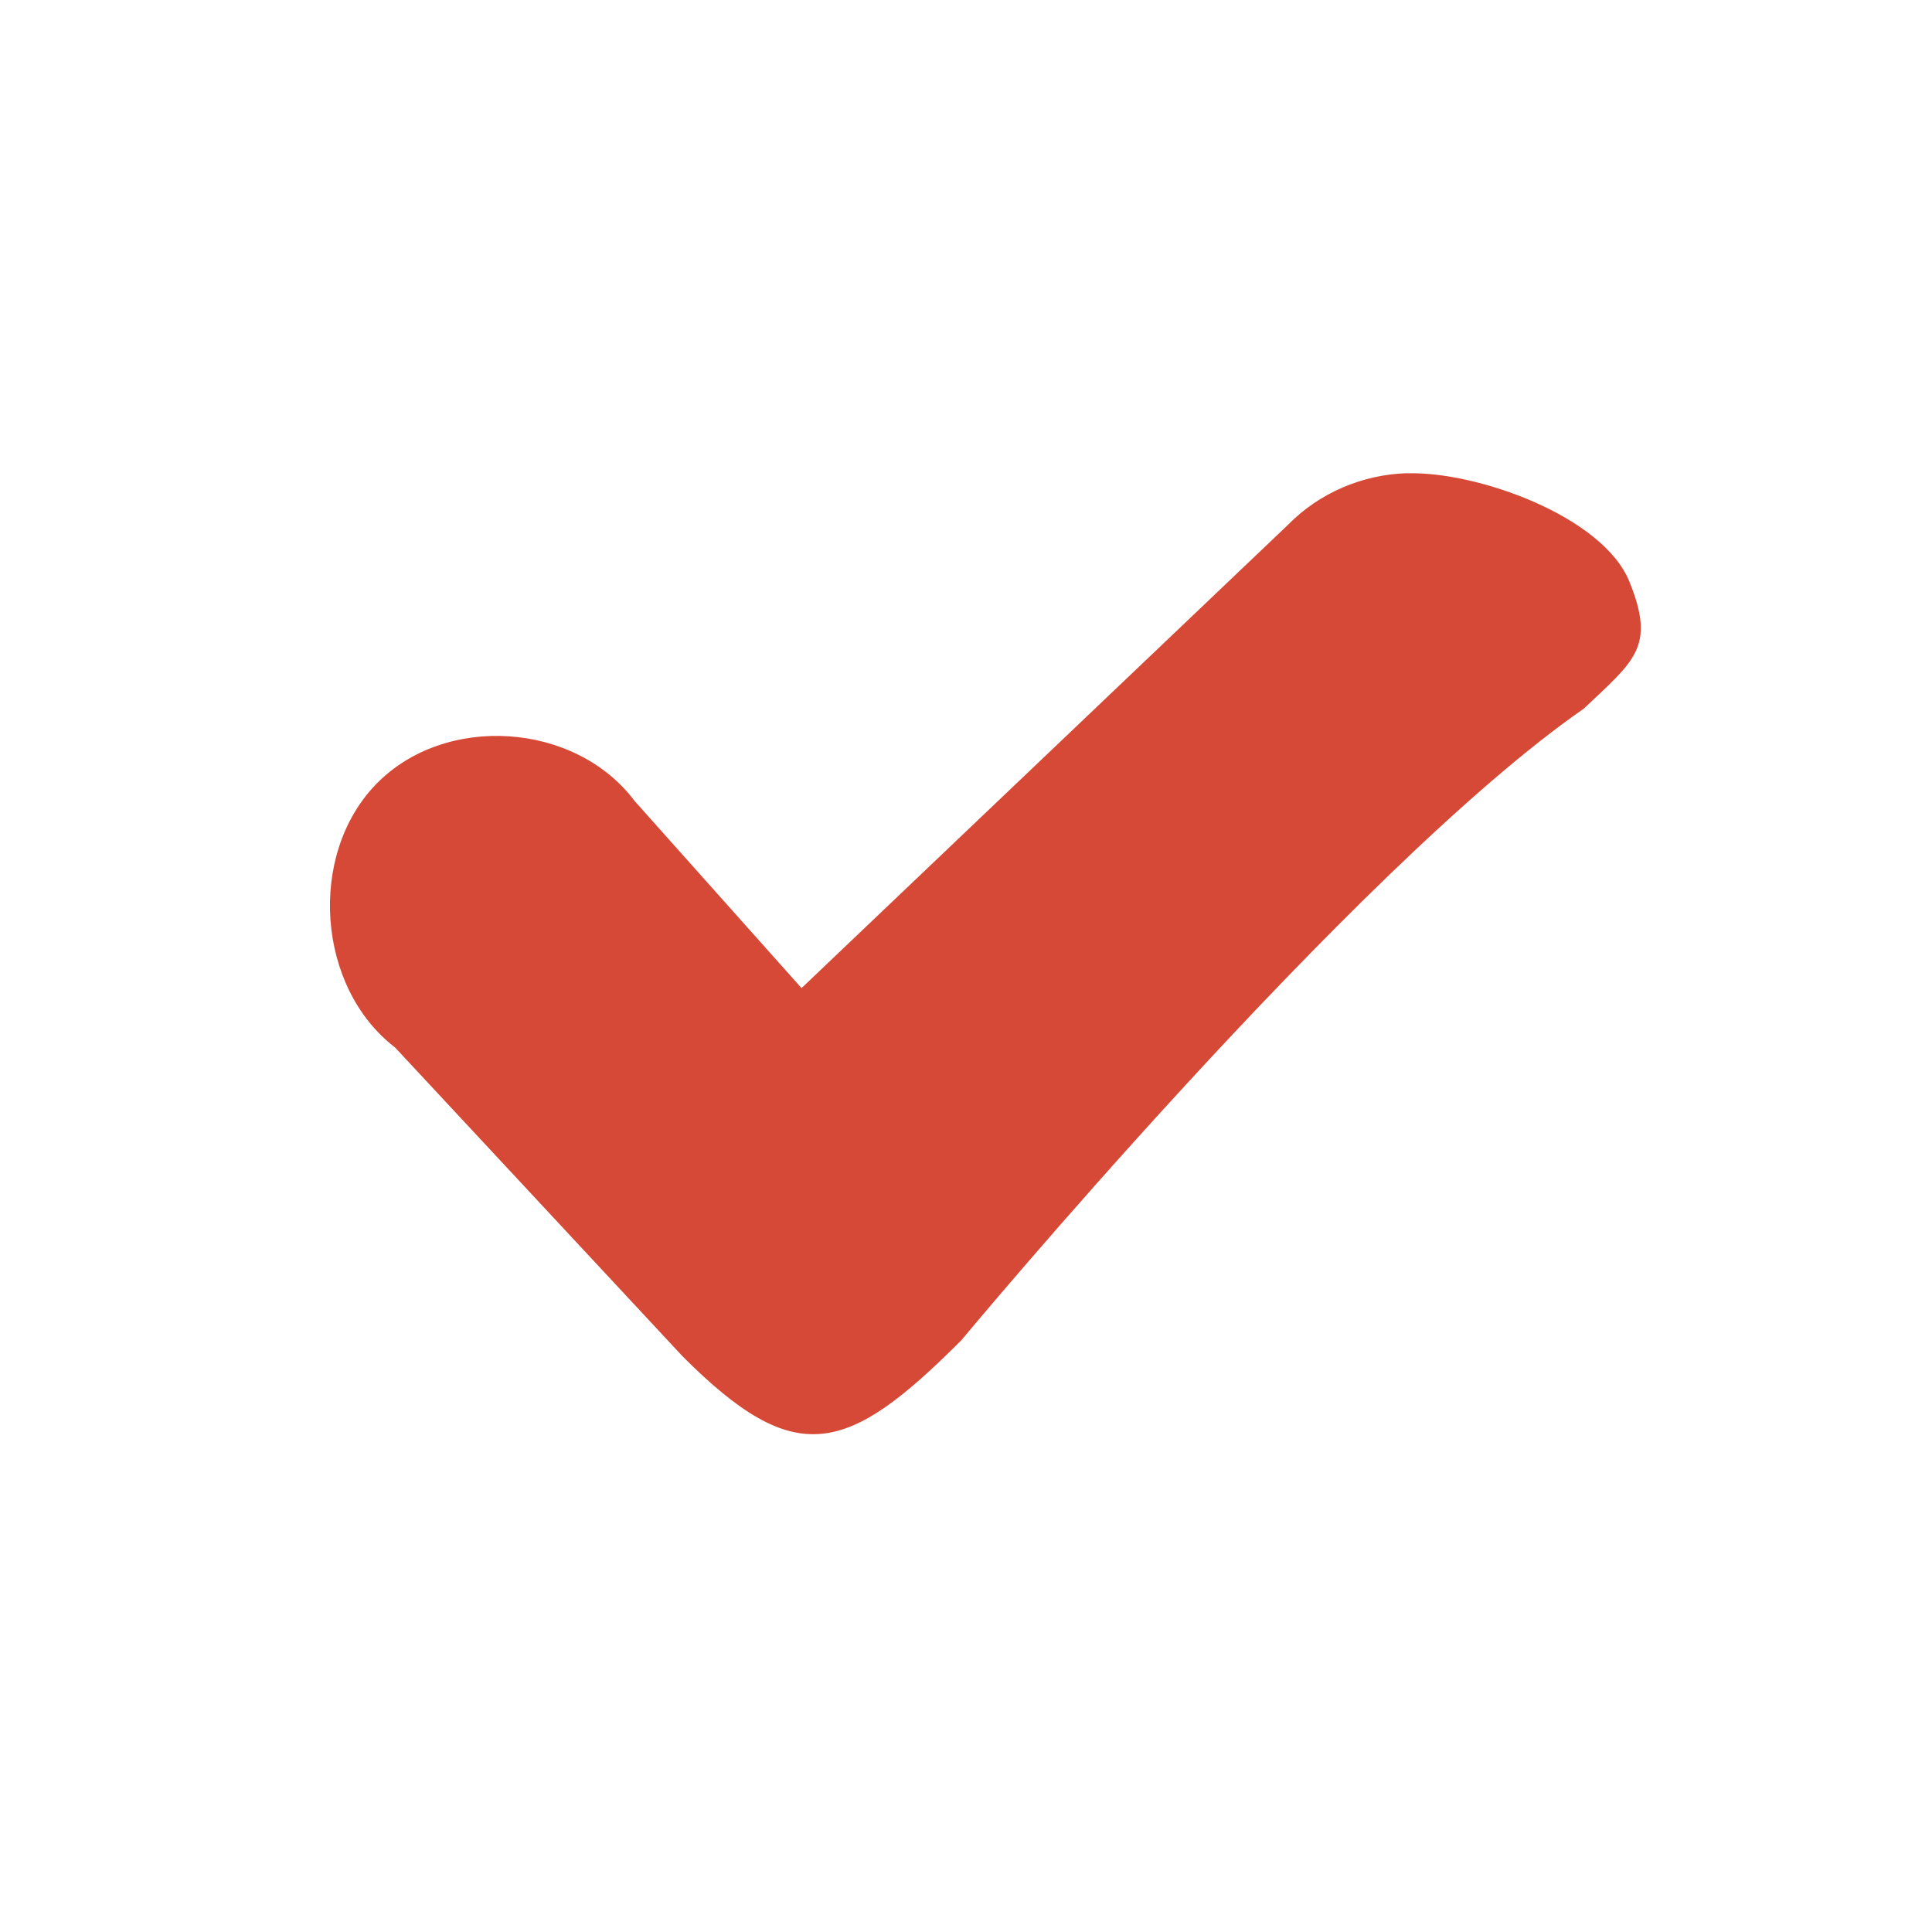
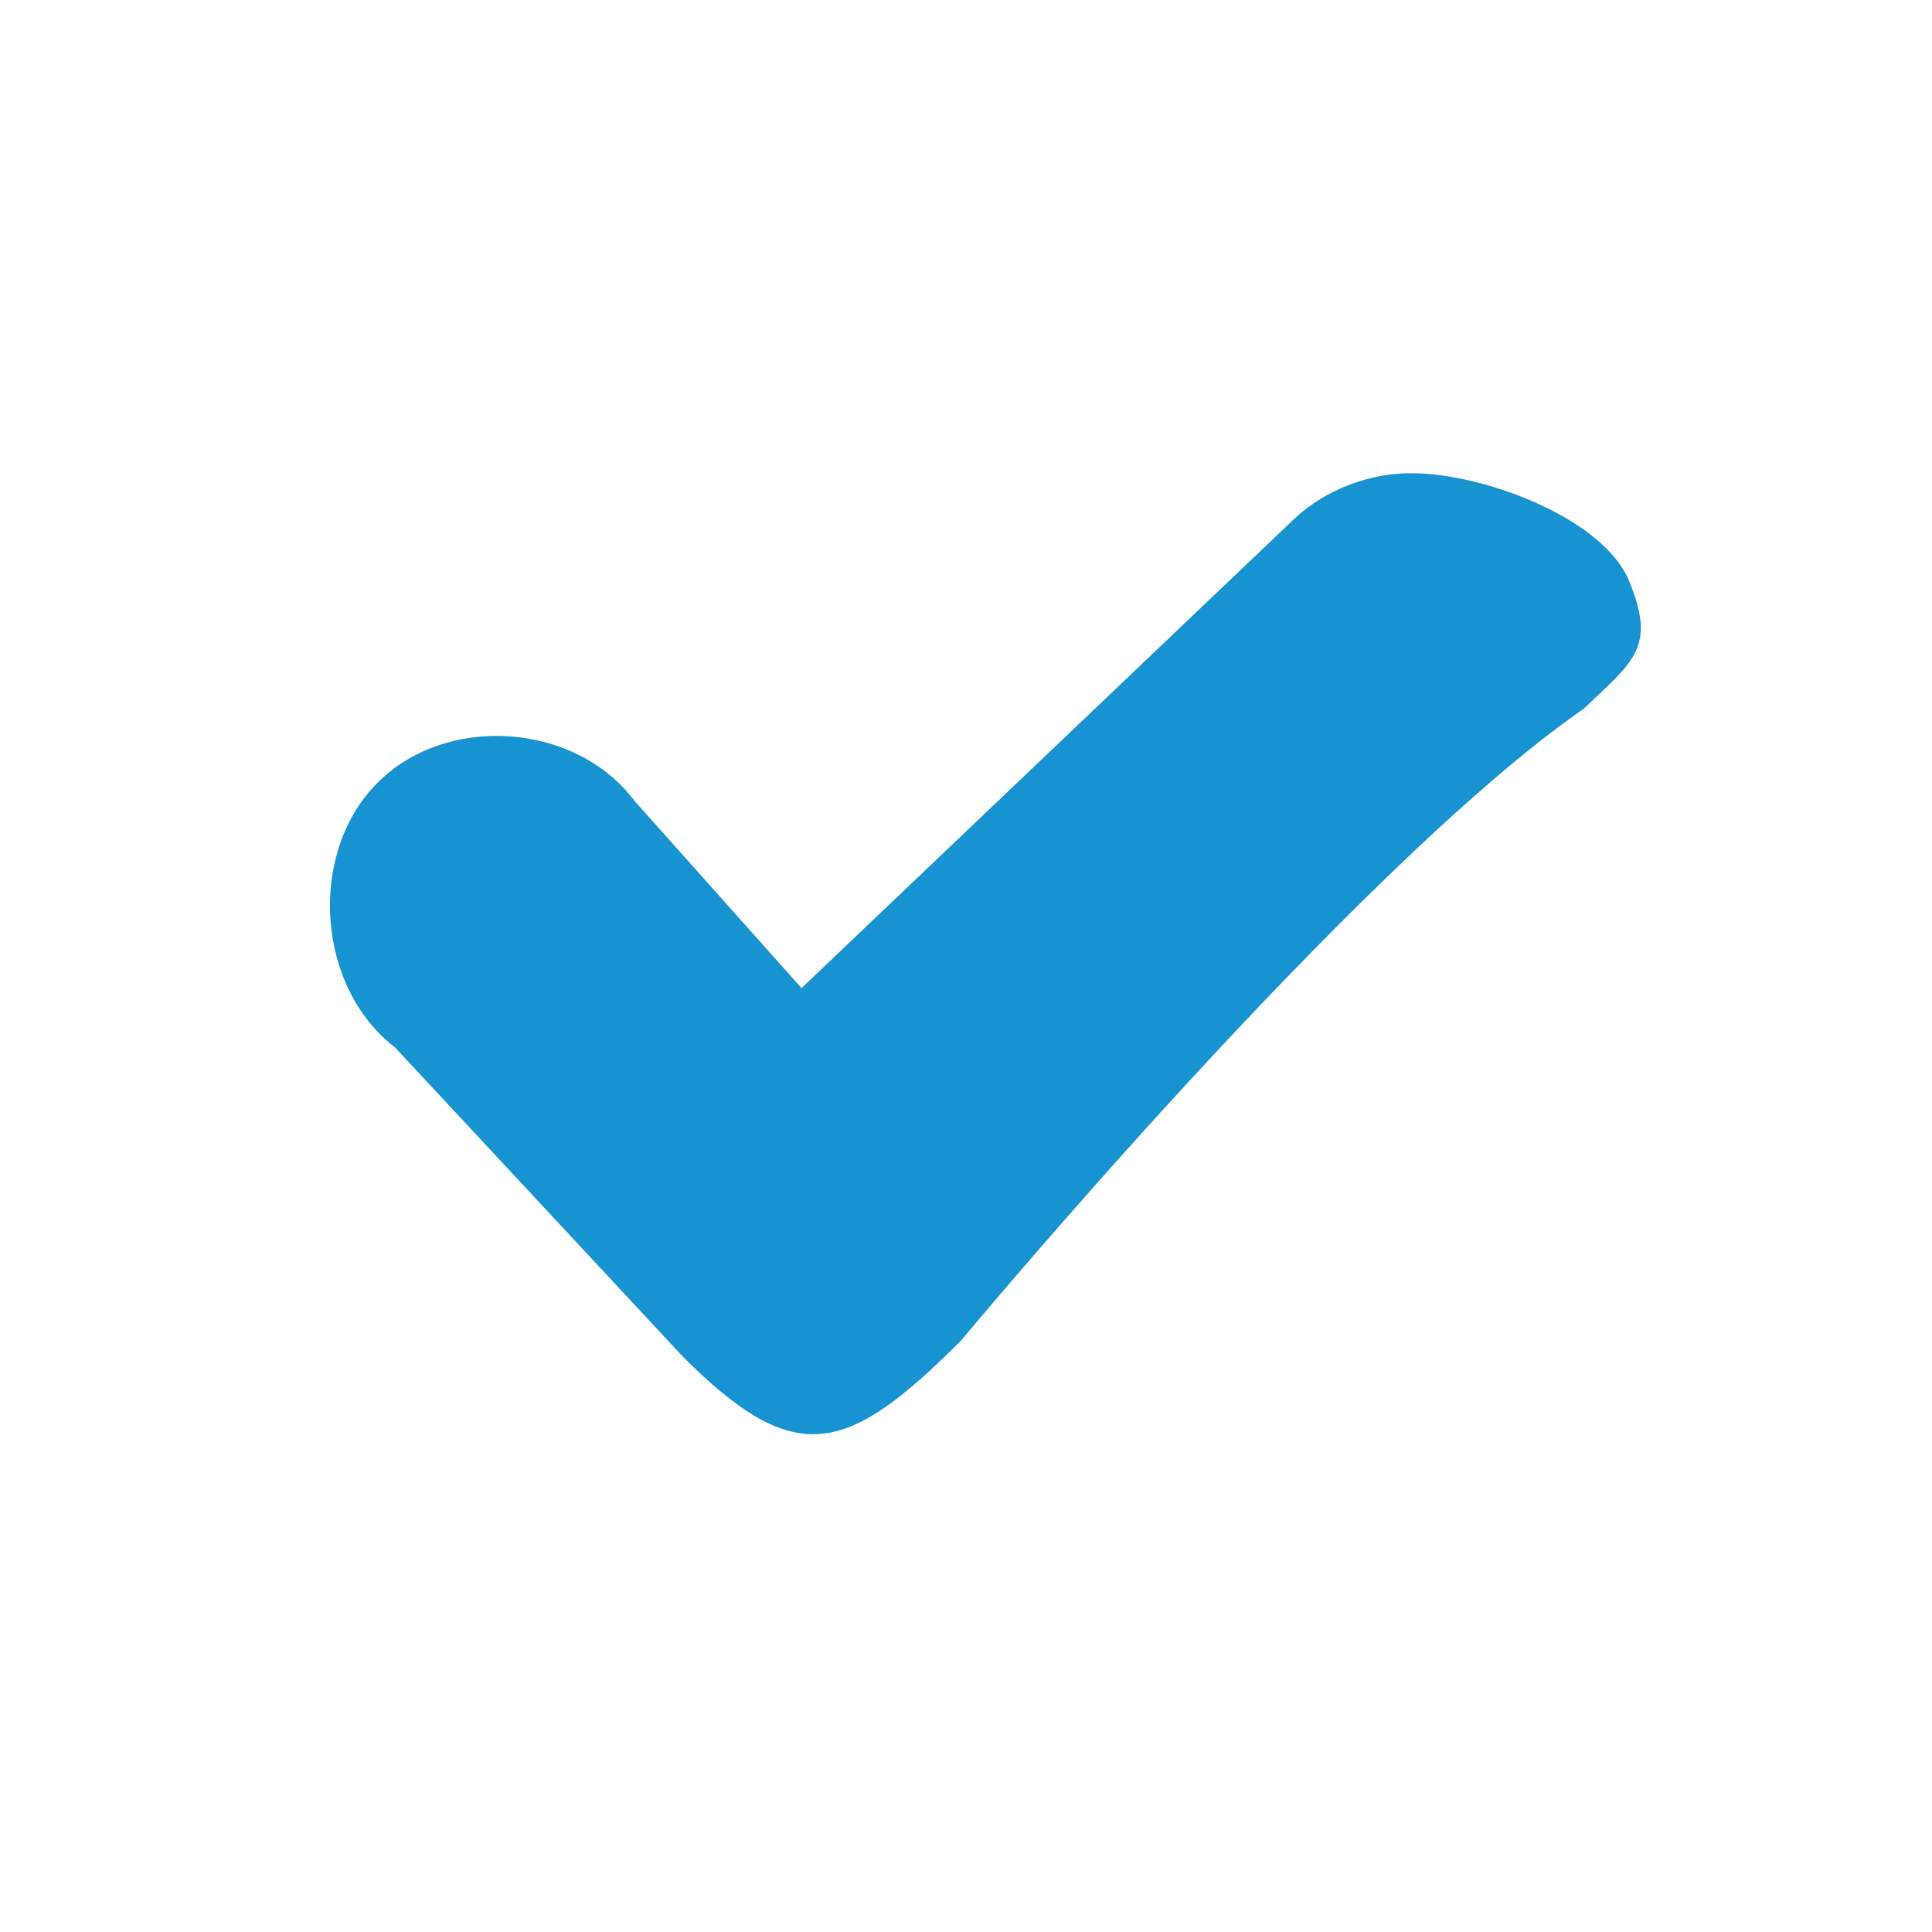
<svg xmlns="http://www.w3.org/2000/svg" xmlns:xlink="http://www.w3.org/1999/xlink" width="16" height="16" id="svg2" version="1.1">
  <defs id="defs4">
    <radialGradient xlink:href="#linearGradient3802" id="radialGradient3810" cx="8" cy="8" fx="7.958" fy="8.849" r="7" gradientUnits="userSpaceOnUse" gradientTransform="matrix(1.285714,-3.0612245e-8,3.0612246e-8,1.285714,-2.285715,-2.285714)" />
    <linearGradient id="linearGradient3802">
      <stop style="stop-color:#eeeeec;stop-opacity:1;" offset="0" id="stop3804" />
      <stop id="stop3812" offset="0.5" style="stop-color:#e4e4e1;stop-opacity:1;" />
      <stop style="stop-color:#949493;stop-opacity:1;" offset="1" id="stop3806" />
    </linearGradient>
    <radialGradient r="7" fy="8.849" fx="7.958" cy="8" cx="8" gradientTransform="matrix(1.285714,-3.0612245e-8,3.0612246e-8,1.285714,-2.285715,-2.285714)" gradientUnits="userSpaceOnUse" id="radialGradient3006" xlink:href="#linearGradient3802" />
  </defs>
  <g id="layer1" transform="translate(0,-1036.362)">
-     <path style="font-size:medium;font-style:normal;font-variant:normal;font-weight:normal;font-stretch:normal;text-indent:0;text-align:start;text-decoration:none;line-height:normal;letter-spacing:normal;word-spacing:normal;text-transform:none;direction:ltr;block-progression:tb;writing-mode:lr-tb;text-anchor:start;baseline-shift:baseline;color:#000000;fill:#d64937;fill-opacity:1;stroke:none;stroke-width:2.9;marker:none;visibility:visible;display:inline;overflow:visible;enable-background:accumulate;font-family:Sans;-inkscape-font-specification:Sans" d="m 11.653,1040.281 c -0.366,0.01 -0.727,0.162 -0.986,0.427 l -4.029,3.837 -1.382,-1.549 c -0.492,-0.656 -1.571,-0.727 -2.141,-0.14 -0.57,0.587 -0.491,1.685 0.157,2.181 l 2.383,2.56 c 0.937,0.937 1.359,0.812 2.305,-0.134 0,0 3.25,-3.91 5.156,-5.232 0.421,-0.399 0.597,-0.51 0.378,-1.052 -0.219,-0.542 -1.266,-0.916 -1.841,-0.897 z" id="path5174" />
+     <path style="font-size:medium;font-style:normal;font-variant:normal;font-weight:normal;font-stretch:normal;text-indent:0;text-align:start;text-decoration:none;line-height:normal;letter-spacing:normal;word-spacing:normal;text-transform:none;direction:ltr;block-progression:tb;writing-mode:lr-tb;text-anchor:start;baseline-shift:baseline;color:#000000;fill:#1793d1;fill-opacity:1;stroke:none;stroke-width:2.9;marker:none;visibility:visible;display:inline;overflow:visible;enable-background:accumulate;font-family:Sans;-inkscape-font-specification:Sans" d="m 11.653,1040.281 c -0.366,0.01 -0.727,0.162 -0.986,0.427 l -4.029,3.837 -1.382,-1.549 c -0.492,-0.656 -1.571,-0.727 -2.141,-0.14 -0.57,0.587 -0.491,1.685 0.157,2.181 l 2.383,2.56 c 0.937,0.937 1.359,0.812 2.305,-0.134 0,0 3.25,-3.91 5.156,-5.232 0.421,-0.399 0.597,-0.51 0.378,-1.052 -0.219,-0.542 -1.266,-0.916 -1.841,-0.897 z" id="path5174" />
  </g>
</svg>
